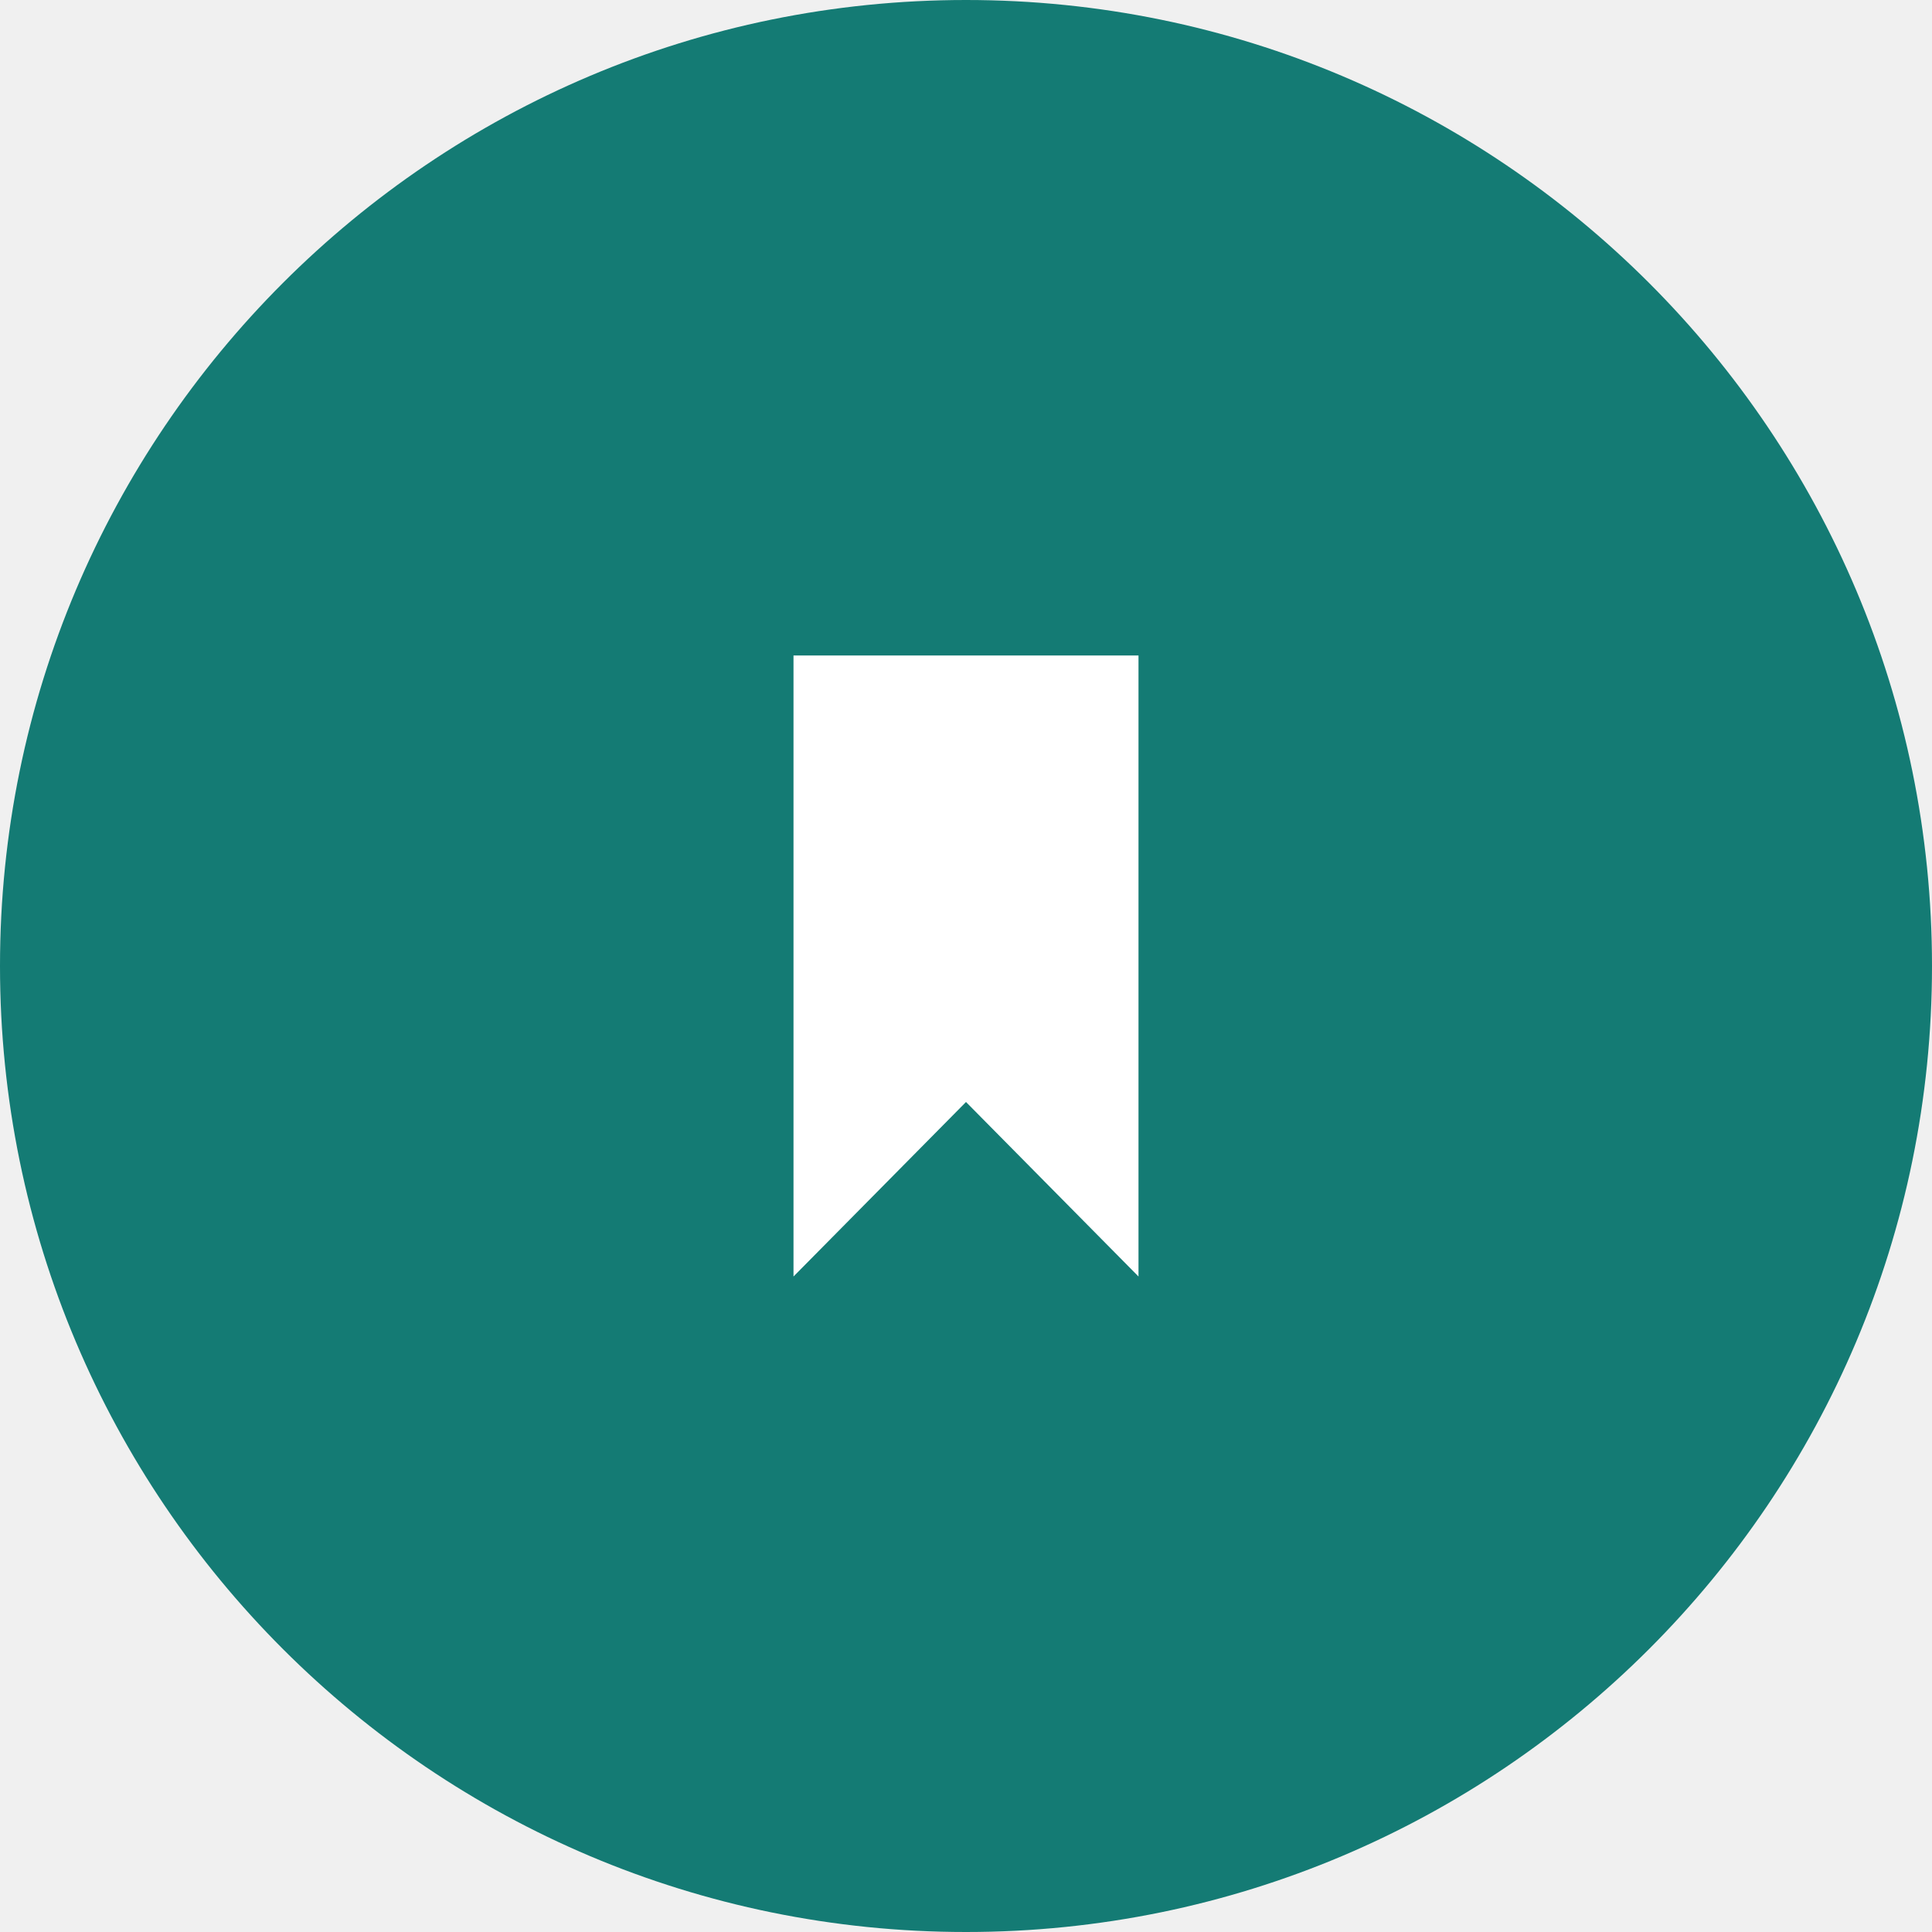
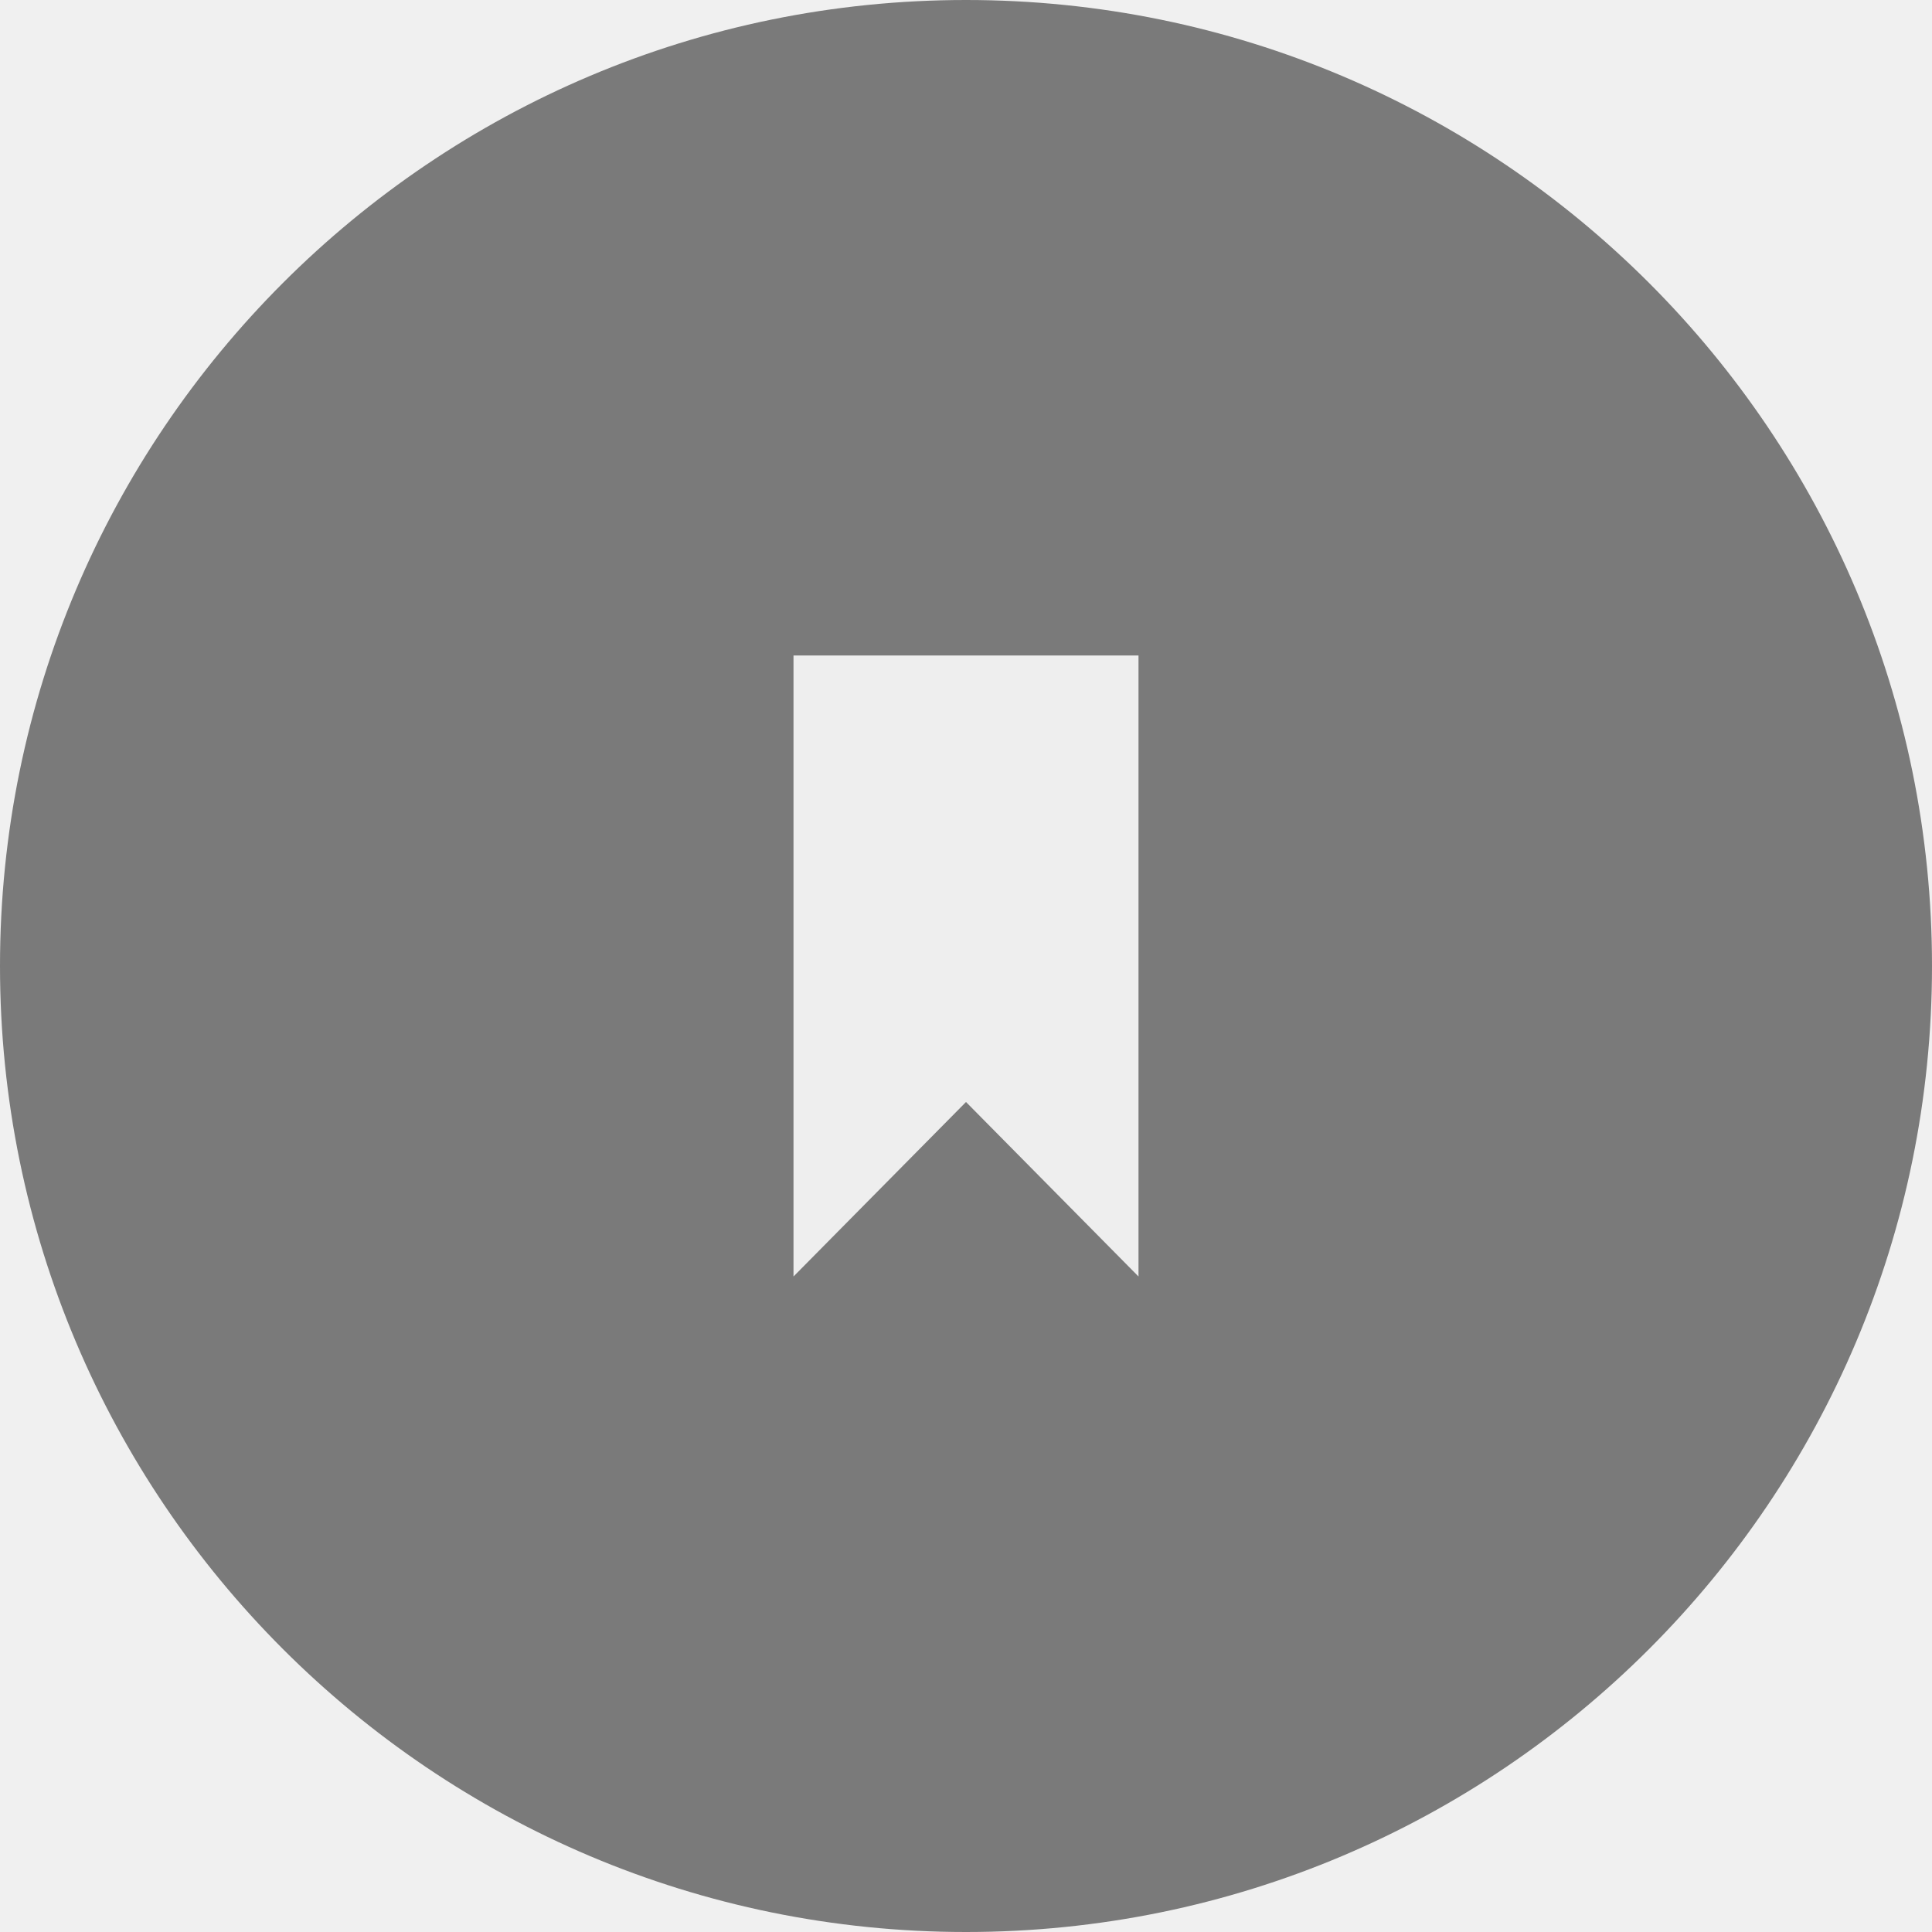
<svg xmlns="http://www.w3.org/2000/svg" width="56" height="56">
  <g fill="none" fill-rule="evenodd">
-     <circle fill="hsl(176, 72%, 28%)" cx="28" cy="28" r="28" />
-     <path fill="#fff" d="M23 19v18l5-5.058L33 37V19z" />
+     <circle fill="hsl(0, 0%, 48%)" cx="28" cy="28" r="28" />
+     <path fill="#eee" d="M23 19v18l5-5.058L33 37V19z" />
  </g>
</svg>
